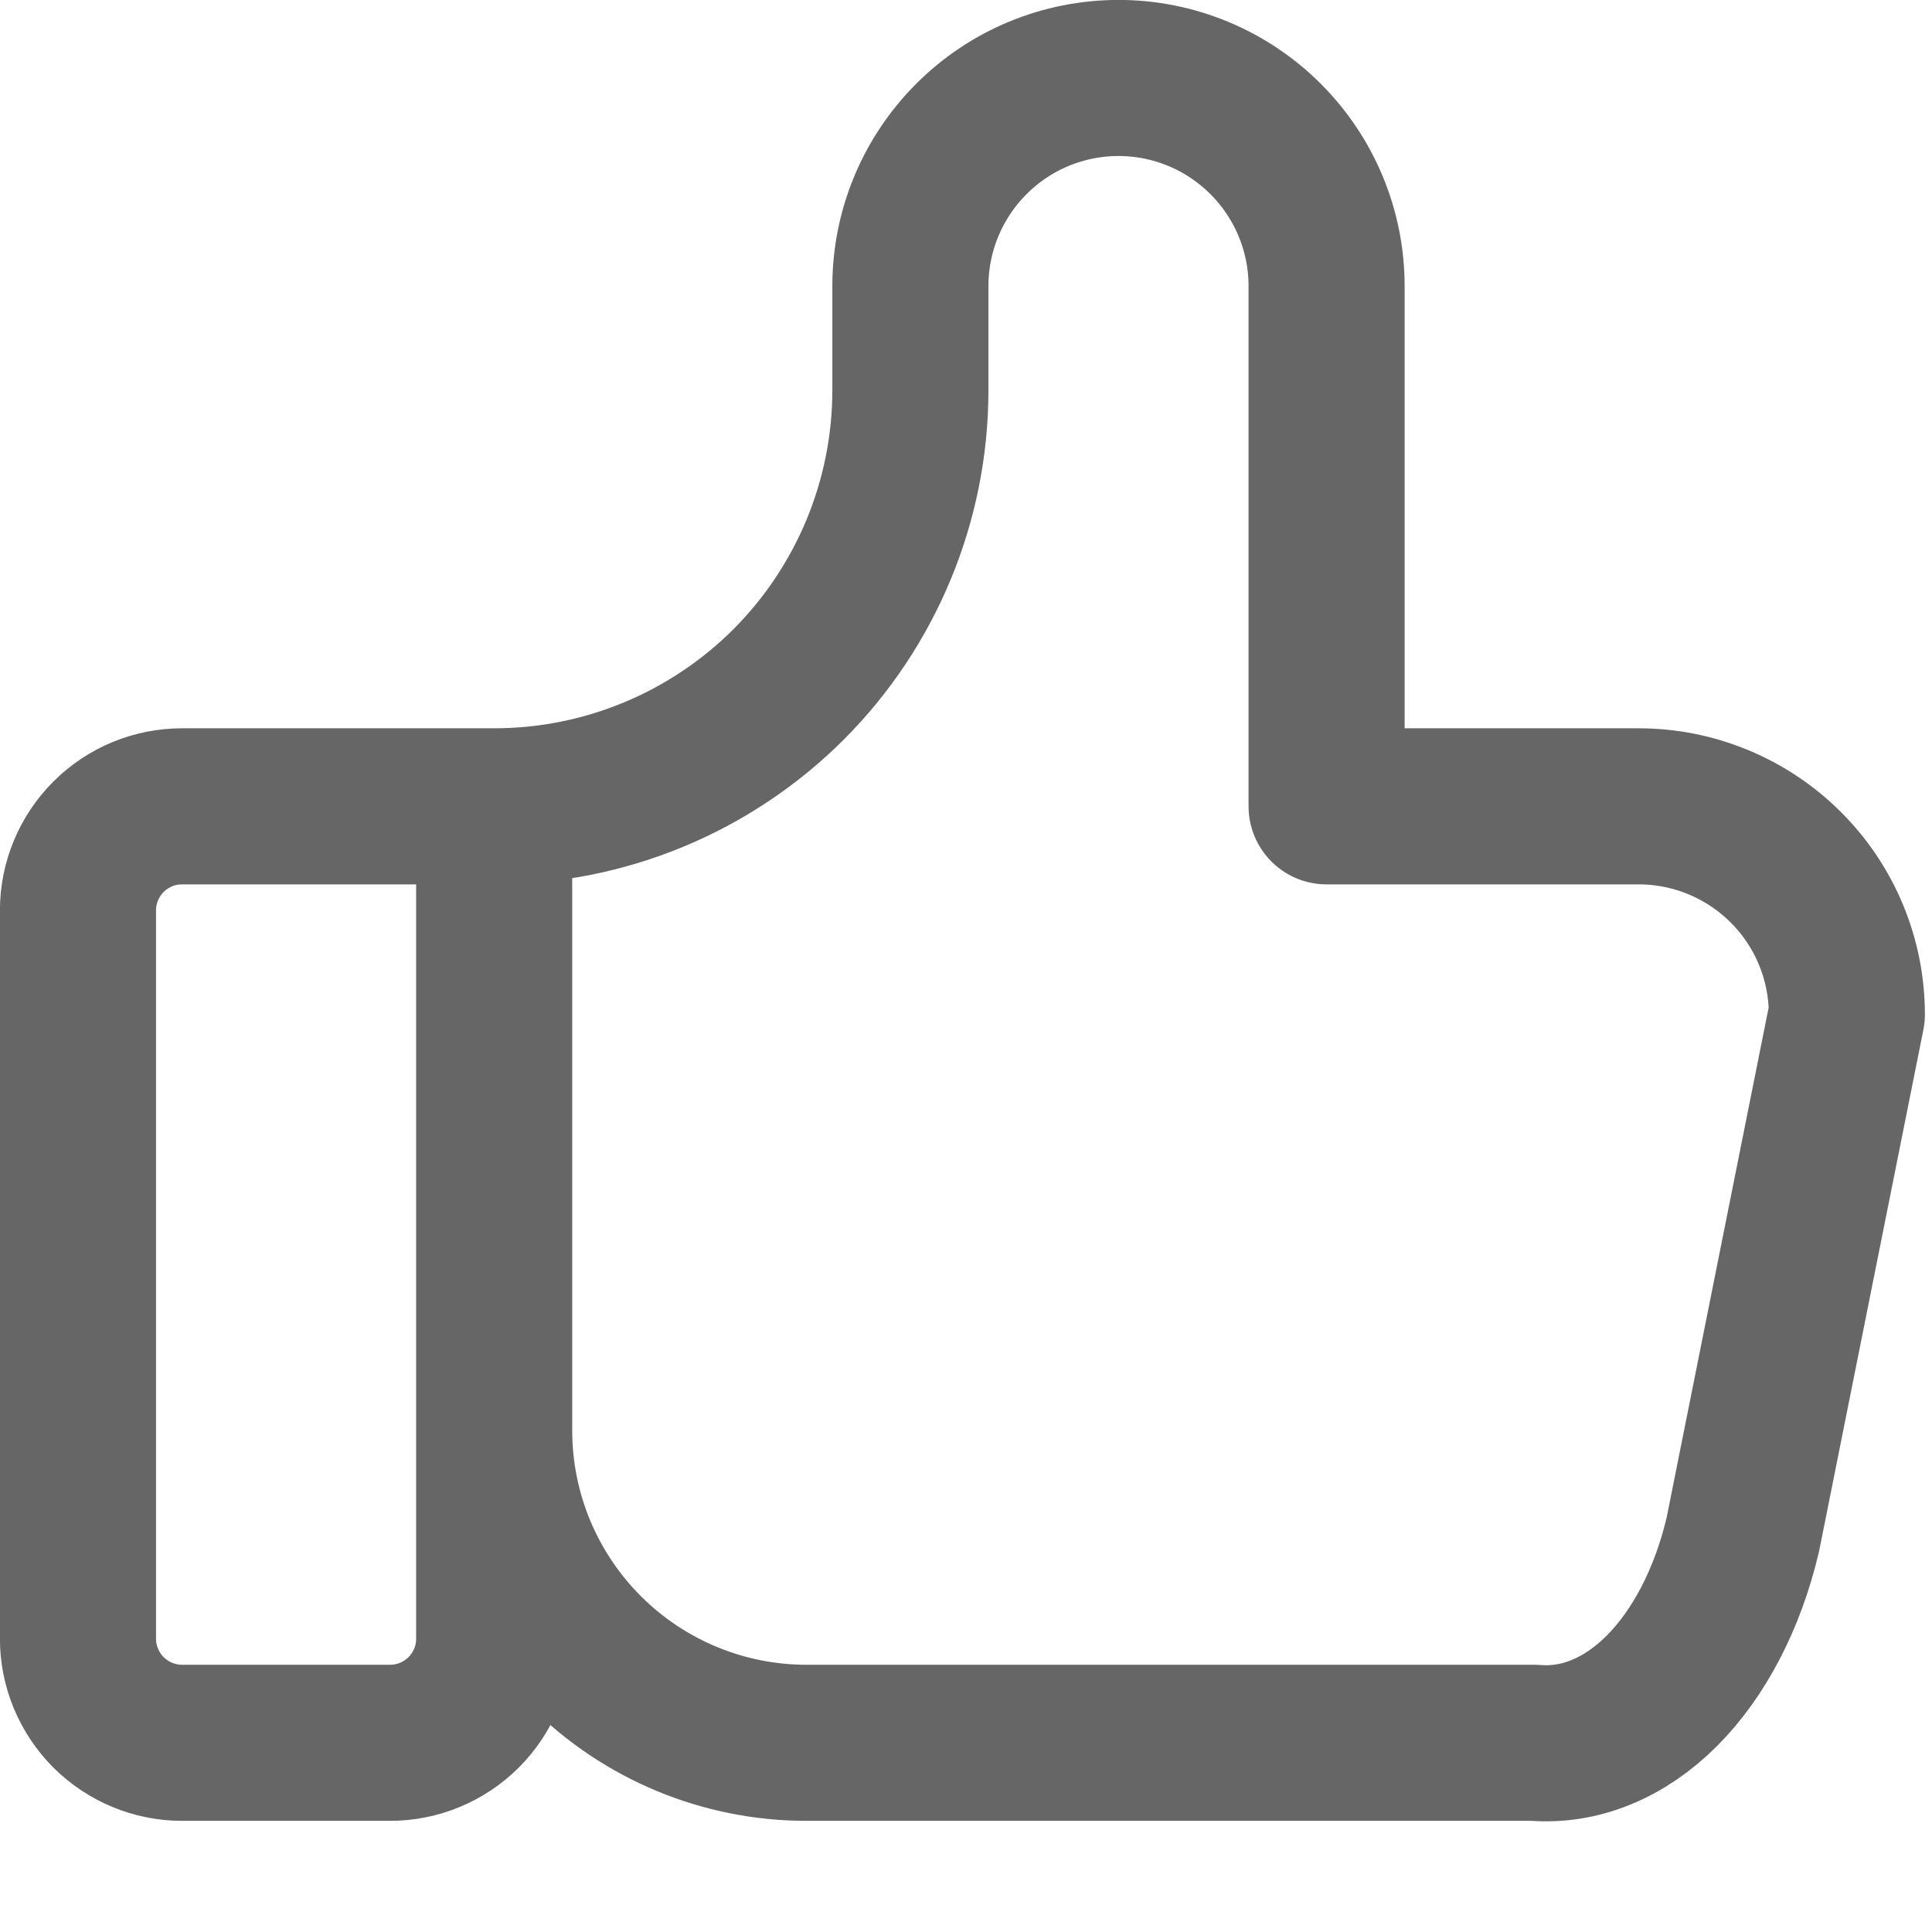
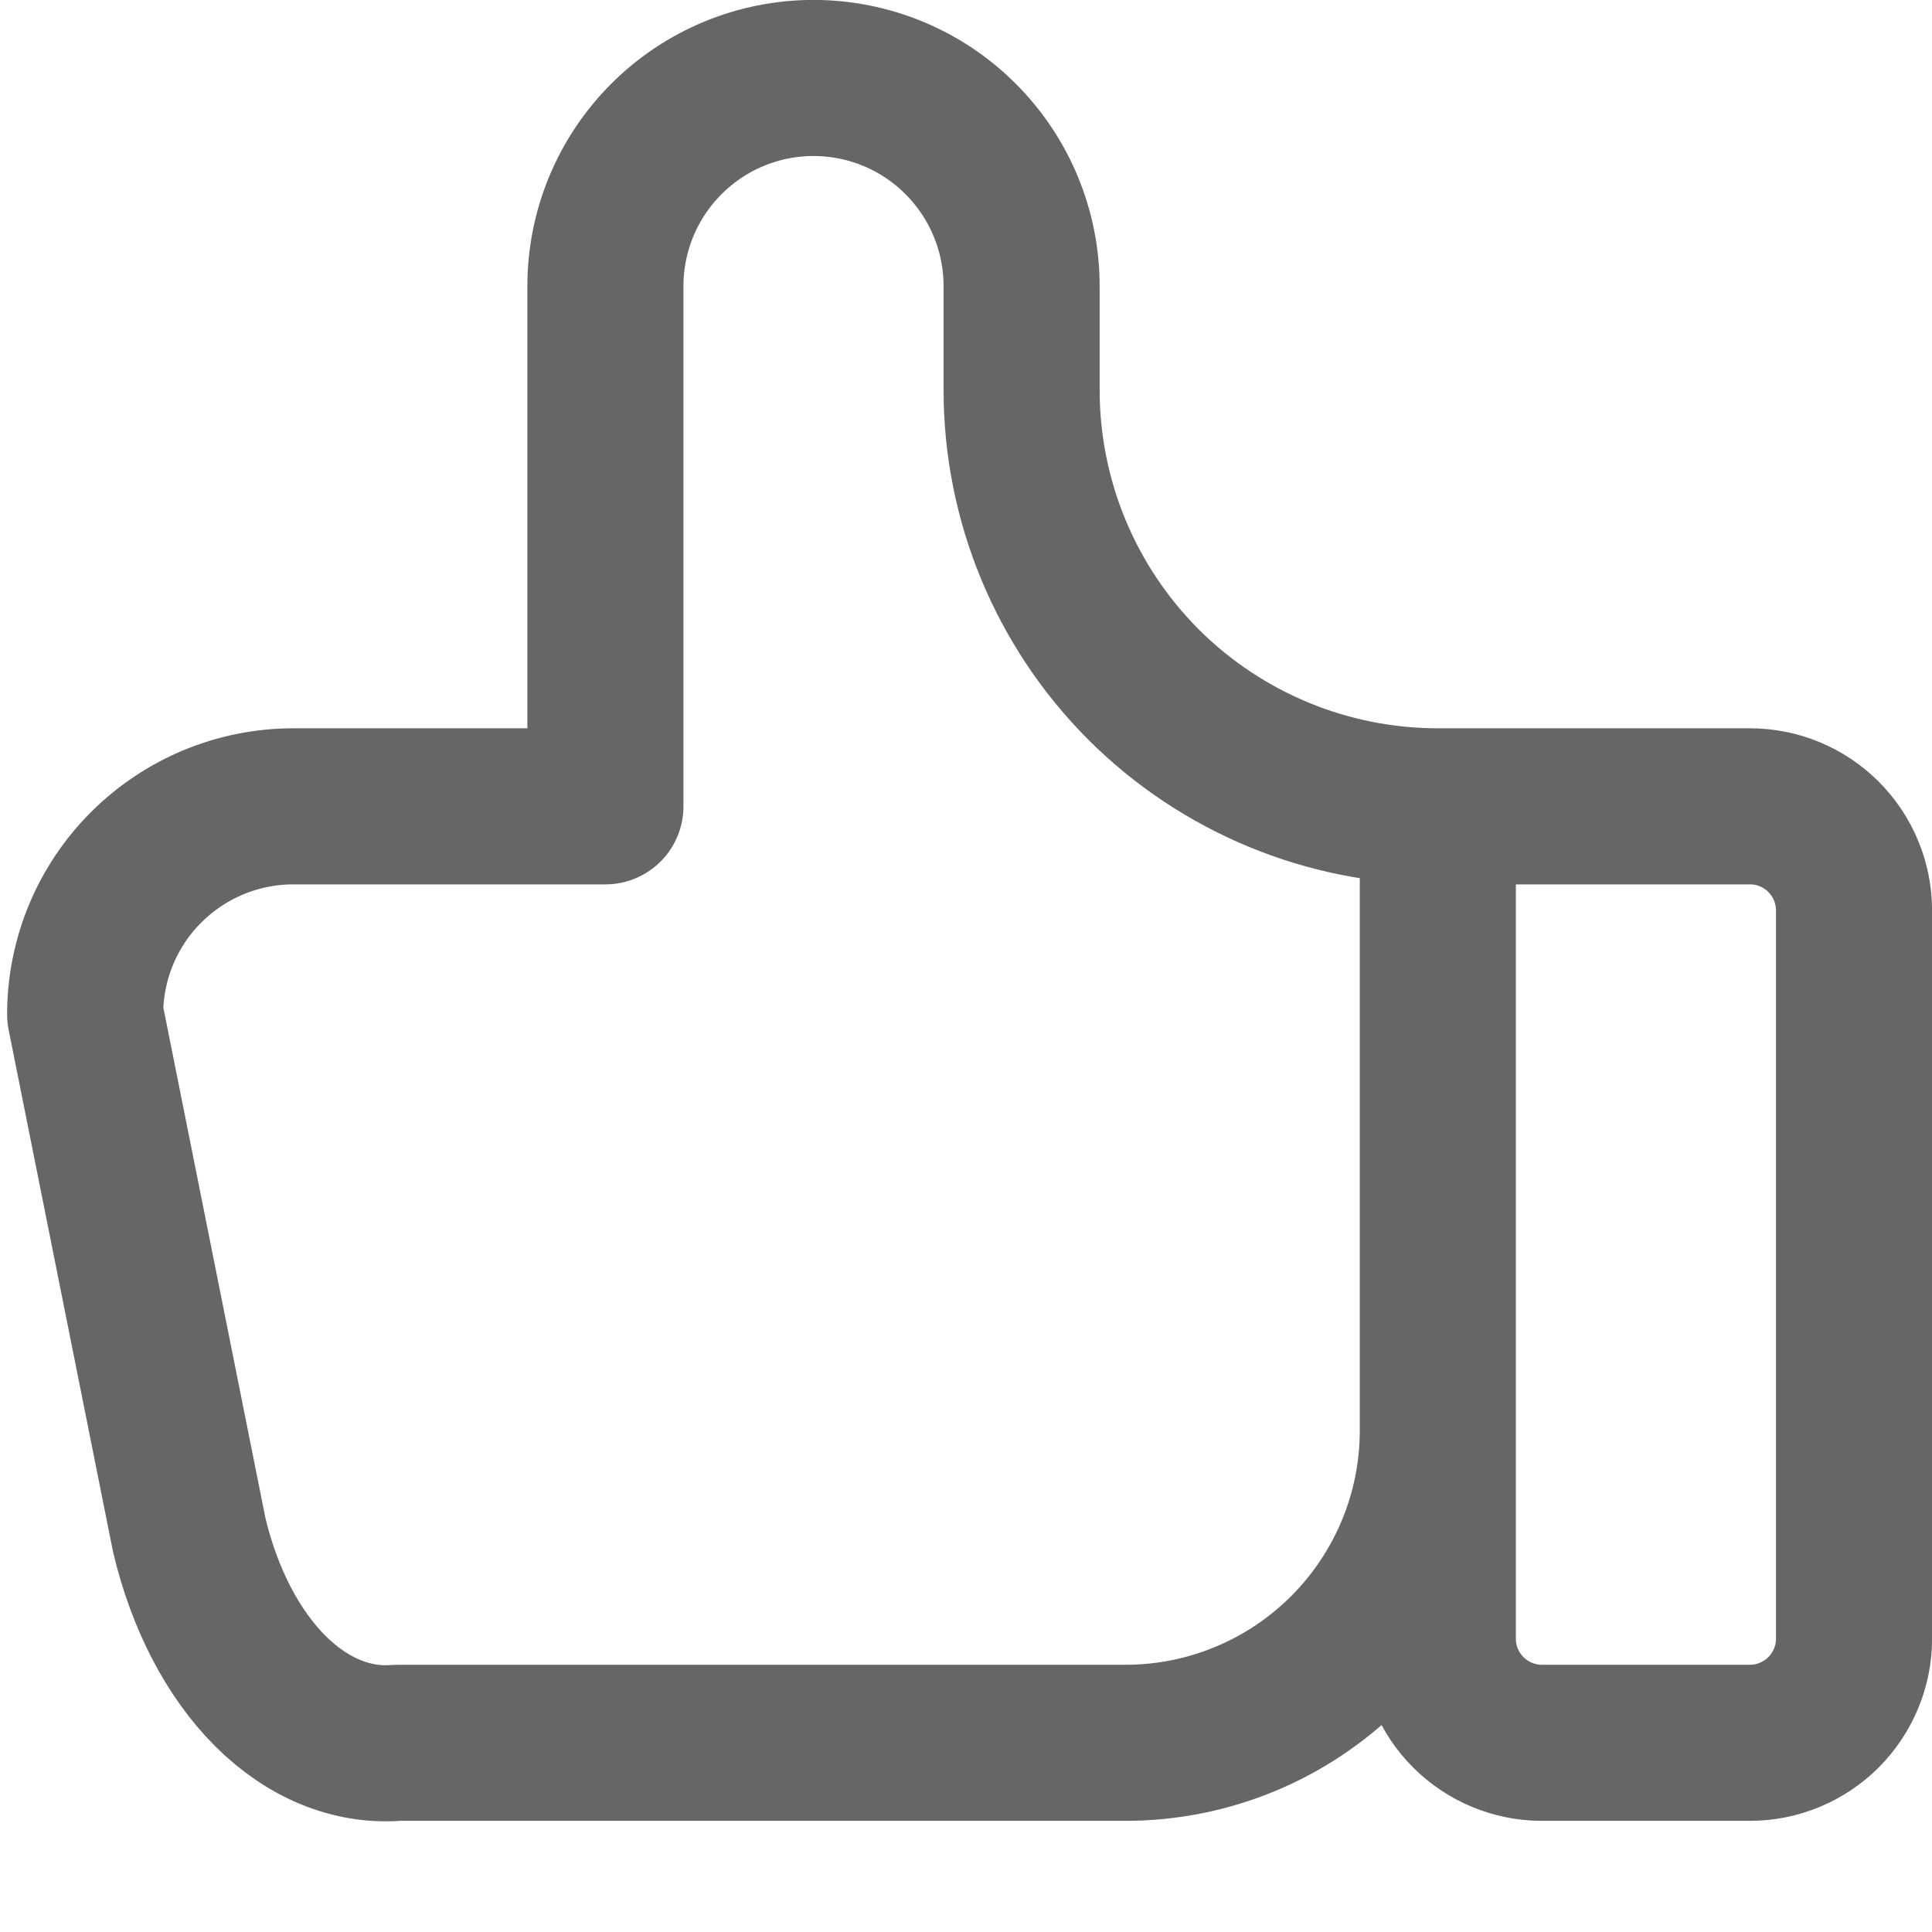
<svg xmlns="http://www.w3.org/2000/svg" width="14" height="14" viewBox="0 0 14 14" fill="none">
-   <path d="M3.581 5.843V11.875C3.581 12.075 3.502 12.266 3.36 12.408C3.219 12.549 3.027 12.629 2.827 12.629H1.319C1.119 12.629 0.928 12.549 0.786 12.408C0.645 12.266 0.565 12.075 0.565 11.875V6.597C0.565 6.397 0.645 6.205 0.786 6.064C0.928 5.922 1.119 5.843 1.319 5.843H3.581ZM3.581 5.843C4.381 5.843 5.148 5.525 5.714 4.96C6.279 4.394 6.597 3.627 6.597 2.827V2.073C6.597 1.673 6.756 1.29 7.039 1.007C7.321 0.724 7.705 0.565 8.105 0.565C8.505 0.565 8.888 0.724 9.171 1.007C9.454 1.29 9.613 1.673 9.613 2.073V5.843H11.875C12.274 5.843 12.658 6.002 12.941 6.285C13.224 6.567 13.383 6.951 13.383 7.351L12.629 11.121C12.52 11.583 12.314 11.98 12.043 12.252C11.771 12.524 11.447 12.656 11.121 12.629H5.843C5.243 12.629 4.668 12.39 4.244 11.966C3.82 11.542 3.581 10.967 3.581 10.367" stroke="black" stroke-opacity="0.6" stroke-width="1.131" stroke-linecap="round" stroke-linejoin="round" />
+   <g transform="scale(-1 1) translate(-14 0)">
+     <path d="M3.581 5.843V11.875C3.581 12.075 3.502 12.266 3.36 12.408C3.219 12.549 3.027 12.629 2.827 12.629H1.319C1.119 12.629 0.928 12.549 0.786 12.408C0.645 12.266 0.565 12.075 0.565 11.875V6.597C0.565 6.397 0.645 6.205 0.786 6.064C0.928 5.922 1.119 5.843 1.319 5.843H3.581ZM3.581 5.843C4.381 5.843 5.148 5.525 5.714 4.96C6.279 4.394 6.597 3.627 6.597 2.827V2.073C6.597 1.673 6.756 1.29 7.039 1.007C7.321 0.724 7.705 0.565 8.105 0.565C8.505 0.565 8.888 0.724 9.171 1.007C9.454 1.29 9.613 1.673 9.613 2.073V5.843H11.875C12.274 5.843 12.658 6.002 12.941 6.285C13.224 6.567 13.383 6.951 13.383 7.351L12.629 11.121C12.52 11.583 12.314 11.98 12.043 12.252C11.771 12.524 11.447 12.656 11.121 12.629H5.843C5.243 12.629 4.668 12.39 4.244 11.966C3.82 11.542 3.581 10.967 3.581 10.367" stroke="black" stroke-opacity="0.6" stroke-width="1.131" stroke-linecap="round" stroke-linejoin="round" />
+   </g>
</svg>
